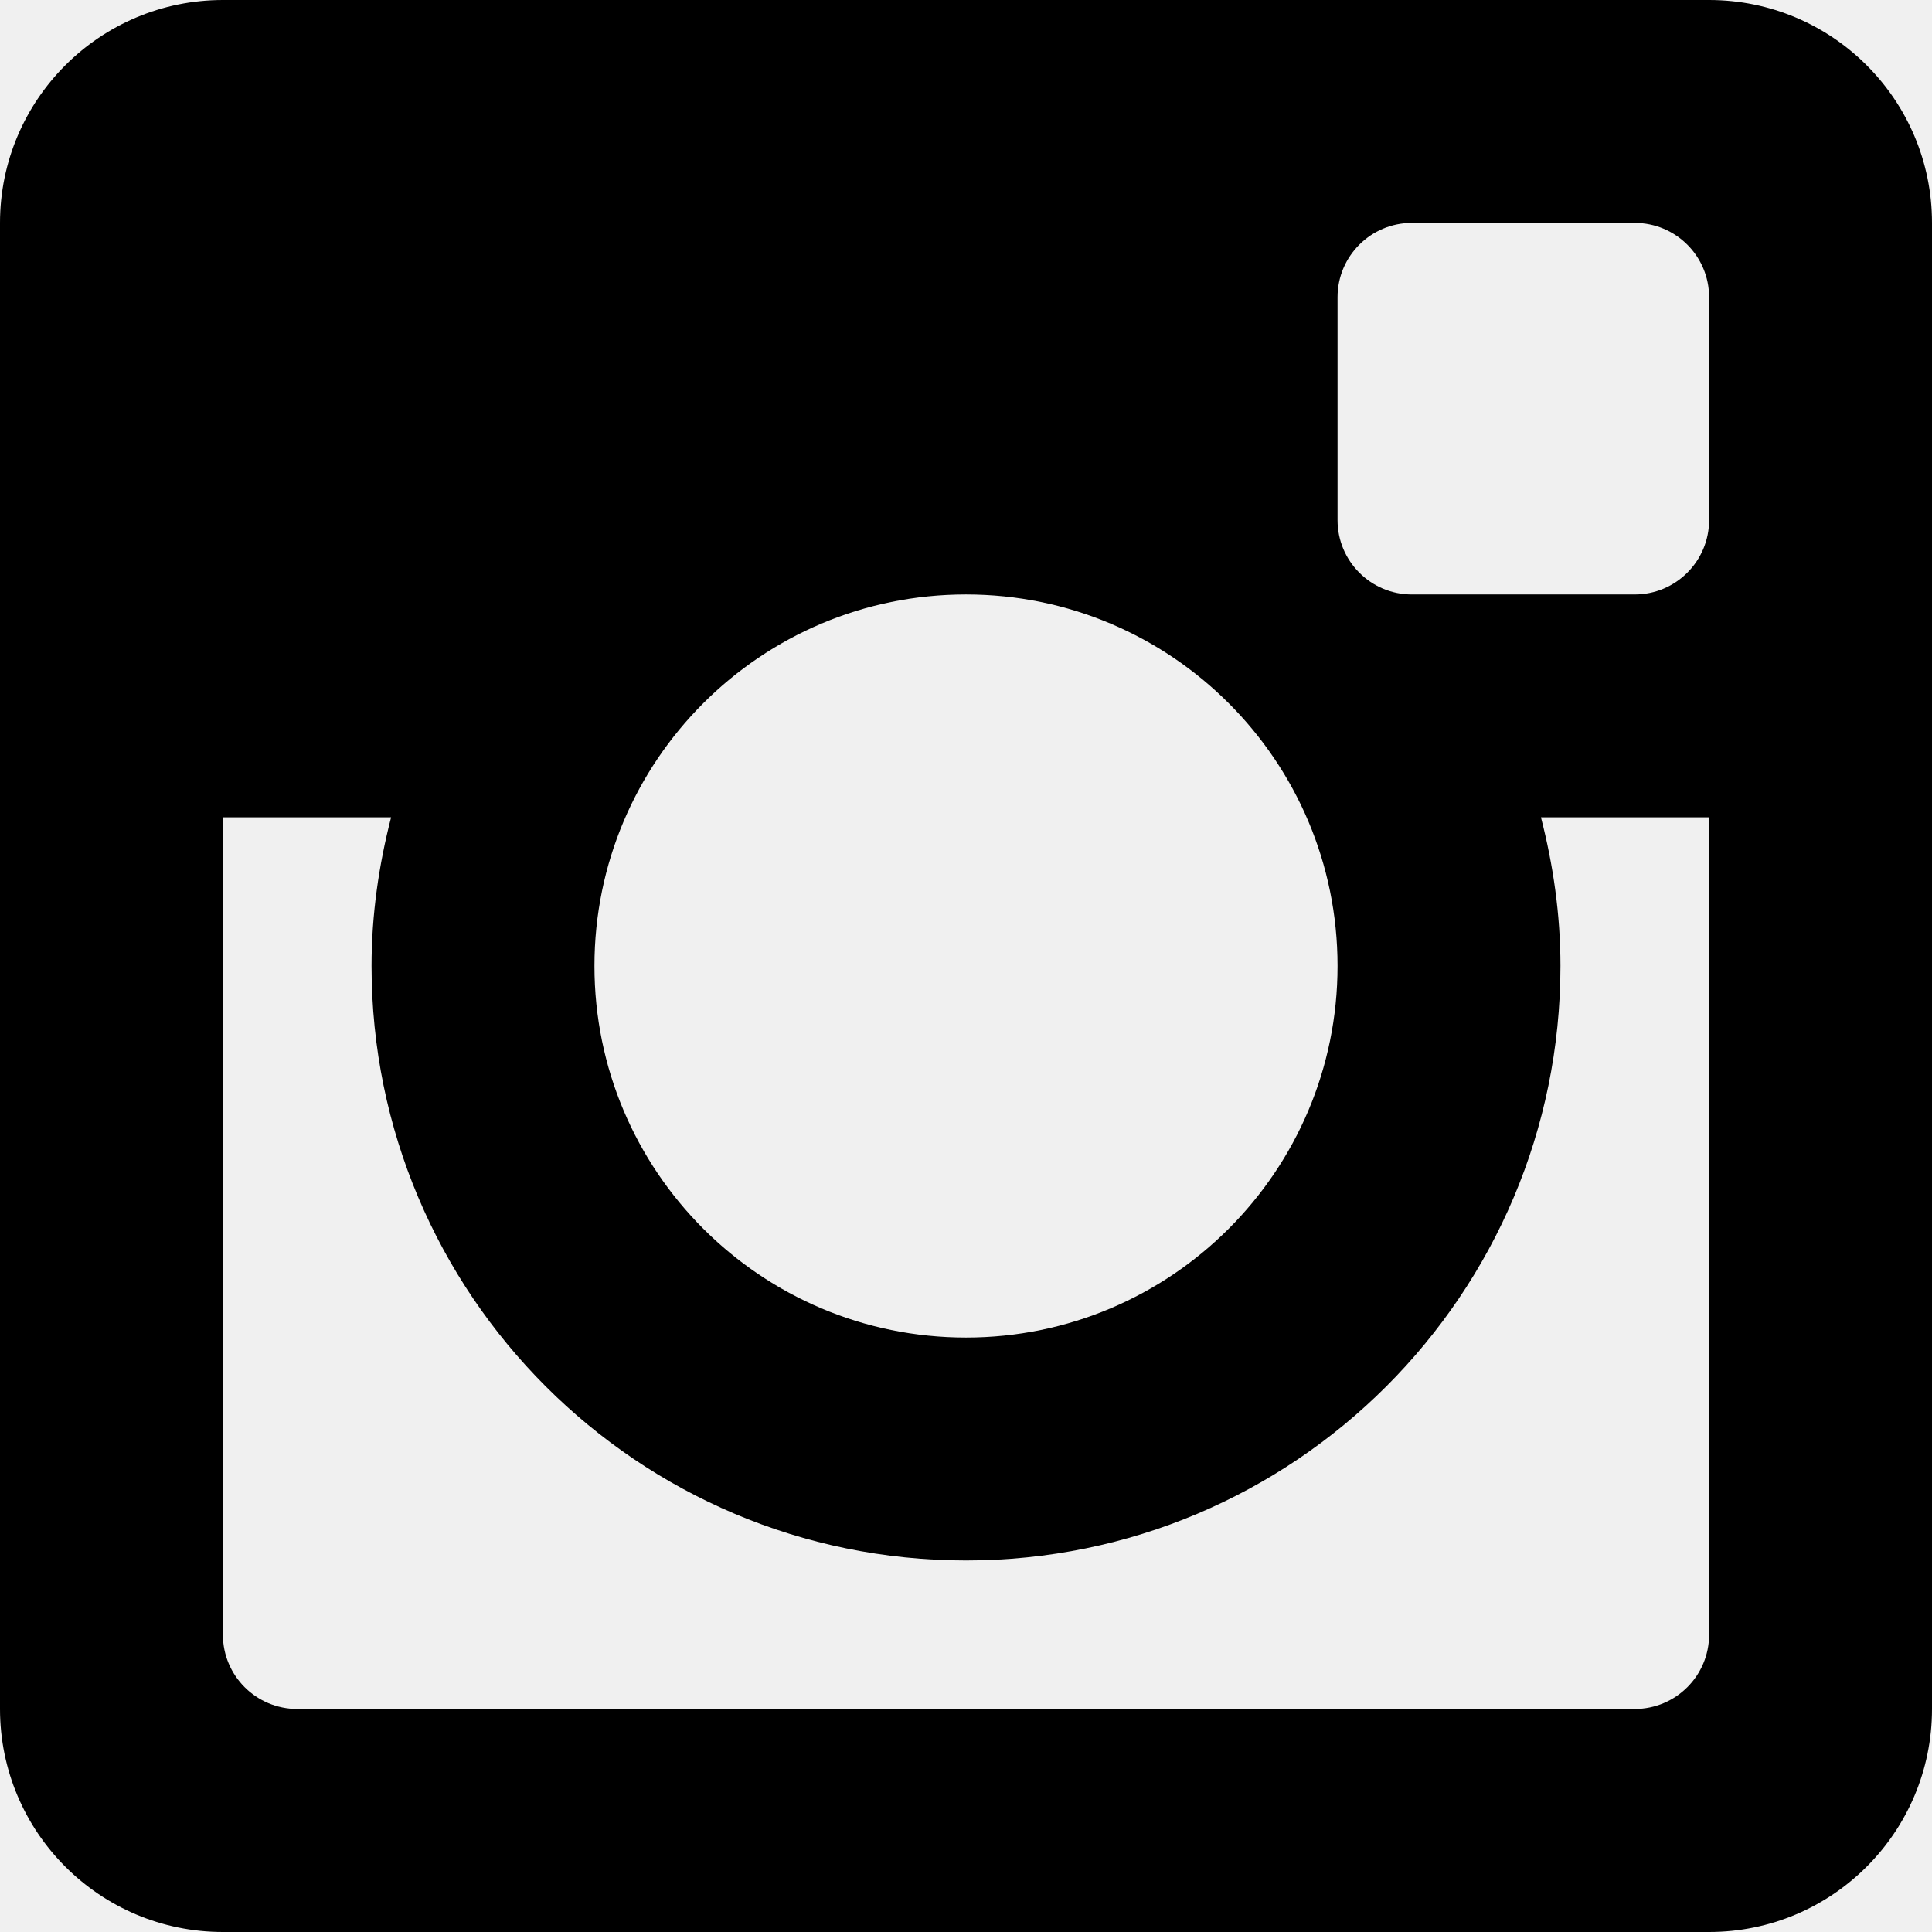
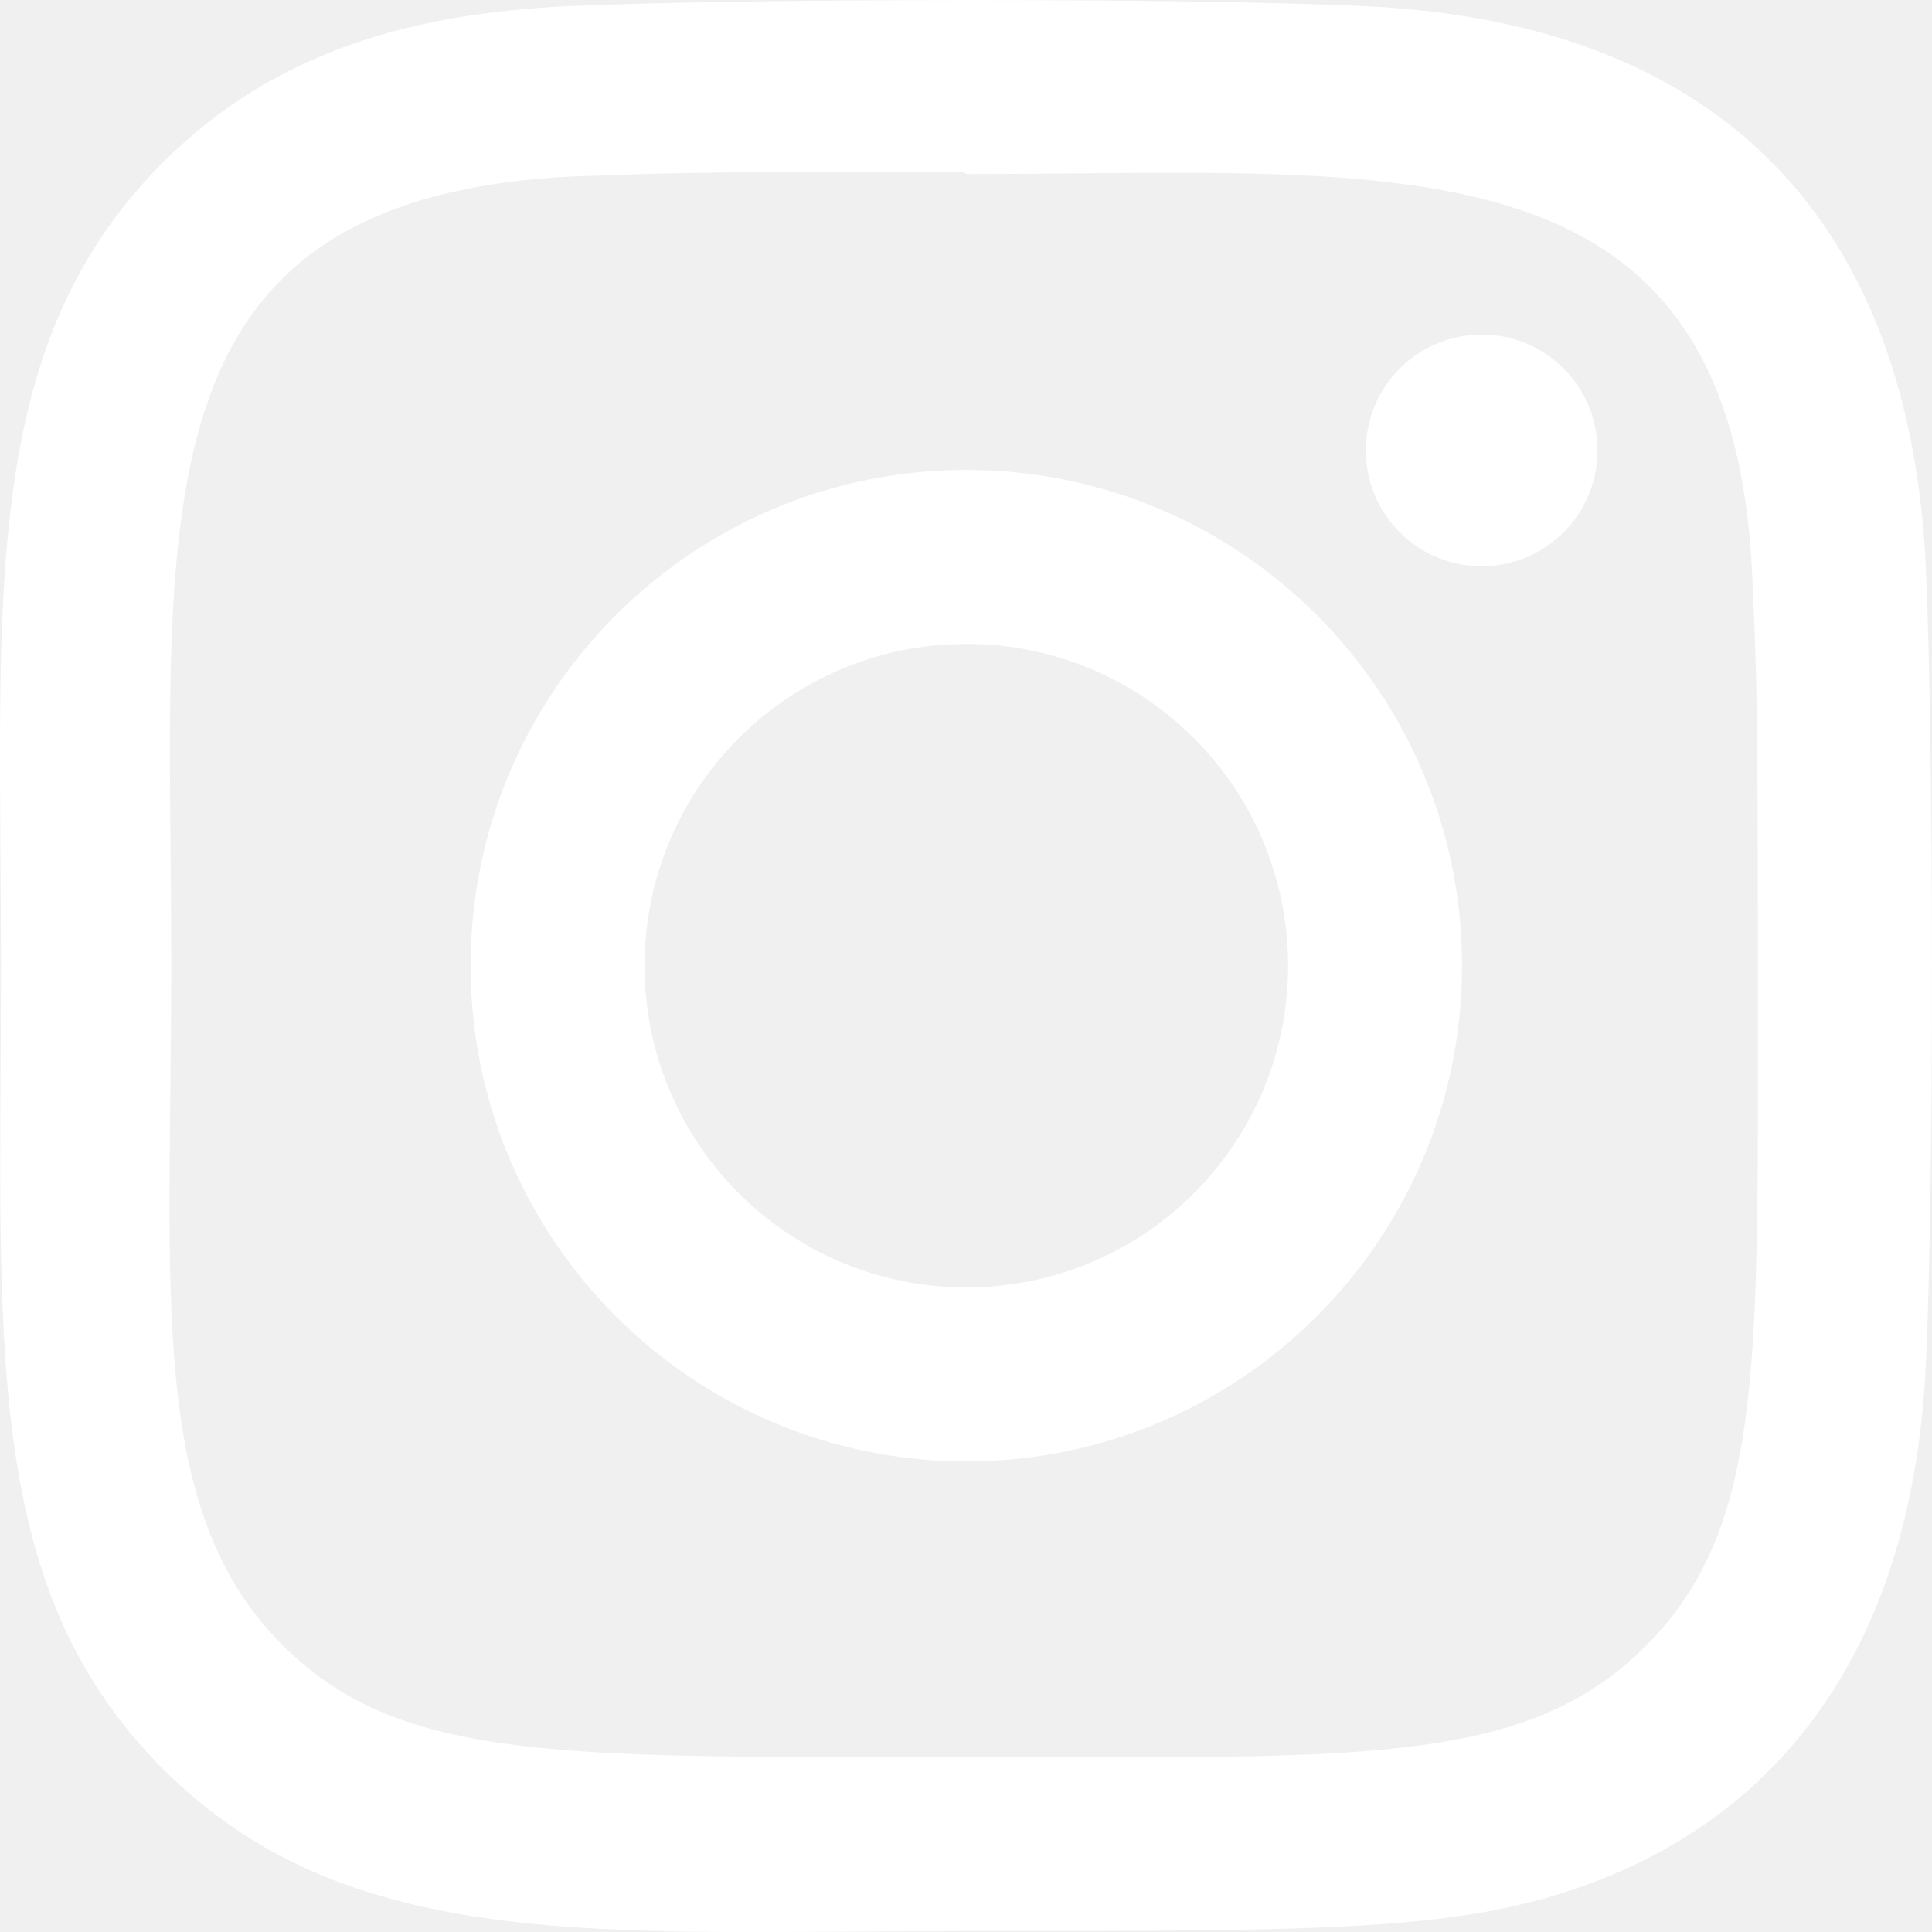
- <svg xmlns="http://www.w3.org/2000/svg" viewBox="0 0 32 32" version="1.1">
-   <path d="M25.523,13.537 C25.726,14.325 25.846,15.148 25.846,15.999 C25.846,21.438 21.438,25.846 16,25.846 C10.562,25.846 6.154,21.438 6.154,15.999 C6.154,15.148 6.275,14.325 6.478,13.537 L3.692,13.537 L3.692,27.076 C3.692,27.755 4.243,28.306 4.924,28.306 L27.076,28.306 C27.757,28.306 28.308,27.755 28.308,27.076 L28.308,13.537 L25.523,13.537 Z M27.076,3.692 L23.385,3.692 C22.705,3.692 22.154,4.243 22.154,4.922 L22.154,8.615 C22.154,9.294 22.705,9.846 23.385,9.846 L27.076,9.846 C27.757,9.846 28.308,9.294 28.308,8.615 L28.308,4.922 C28.308,4.243 27.757,3.692 27.076,3.692 Z M9.846,15.999 C9.846,19.398 12.601,22.154 16,22.154 C19.399,22.154 22.154,19.398 22.154,15.999 C22.154,12.6 19.399,9.846 16,9.846 C12.601,9.846 9.846,12.6 9.846,15.999 Z M3.692,32 C1.653,32 0,30.346 0,28.306 L0,3.692 C0,1.653 1.653,0 3.692,0 L28.308,0 C30.347,0 32,1.653 32,3.692 L32,28.306 C32,30.346 30.347,32 28.308,32 L3.692,32 Z" id="Imported-Layers" />
+ <svg xmlns="http://www.w3.org/2000/svg" width="24" height="24" viewBox="0 0 24 24" fill="none">
+   <g clip-path="url(#clip0_311_332)">
+     <path d="M12.004 5.838C8.601 5.838 5.846 8.596 5.846 11.996C5.846 15.399 8.604 18.154 12.004 18.154C15.407 18.154 18.162 15.396 18.162 11.996C18.162 8.593 15.404 5.838 12.004 5.838ZM12.004 15.993C9.795 15.993 8.007 14.204 8.007 11.996C8.007 9.788 9.796 7.999 12.004 7.999C14.212 7.999 16.001 9.788 16.001 11.996C16.002 14.204 14.213 15.993 12.004 15.993Z" fill="white" />
+     <path d="M16.948 0.076C14.74 -0.027 9.271 -0.022 7.061 0.076C5.119 0.167 3.406 0.636 2.025 2.017C-0.283 4.325 0.012 7.435 0.012 11.996C0.012 16.664 -0.248 19.702 2.025 21.975C4.342 24.291 7.497 23.988 12.004 23.988C16.628 23.988 18.224 23.991 19.859 23.358C22.082 22.495 23.76 20.508 23.924 16.939C24.028 14.73 24.022 9.262 23.924 7.052C23.726 2.839 21.465 0.284 16.948 0.076ZM20.443 20.448C18.93 21.961 16.831 21.826 11.975 21.826C6.975 21.826 4.97 21.9 3.507 20.433C1.822 18.756 2.127 16.063 2.127 11.98C2.127 6.455 1.56 2.476 7.105 2.192C8.379 2.147 8.754 2.132 11.961 2.132L12.006 2.162C17.335 2.162 21.516 1.604 21.767 7.148C21.824 8.413 21.837 8.793 21.837 11.995C21.836 16.937 21.93 18.954 20.443 20.448Z" fill="white" />
+     <path d="M18.406 7.034C19.201 7.034 19.845 6.39 19.845 5.595C19.845 4.801 19.201 4.156 18.406 4.156C17.611 4.156 16.967 4.801 16.967 5.595C16.967 6.39 17.611 7.034 18.406 7.034Z" fill="white" />
+   </g>
+   <defs>
+     <clipPath id="clip0_311_332">
+       <rect width="24" height="24" fill="white" />
+     </clipPath>
+   </defs>
</svg>
